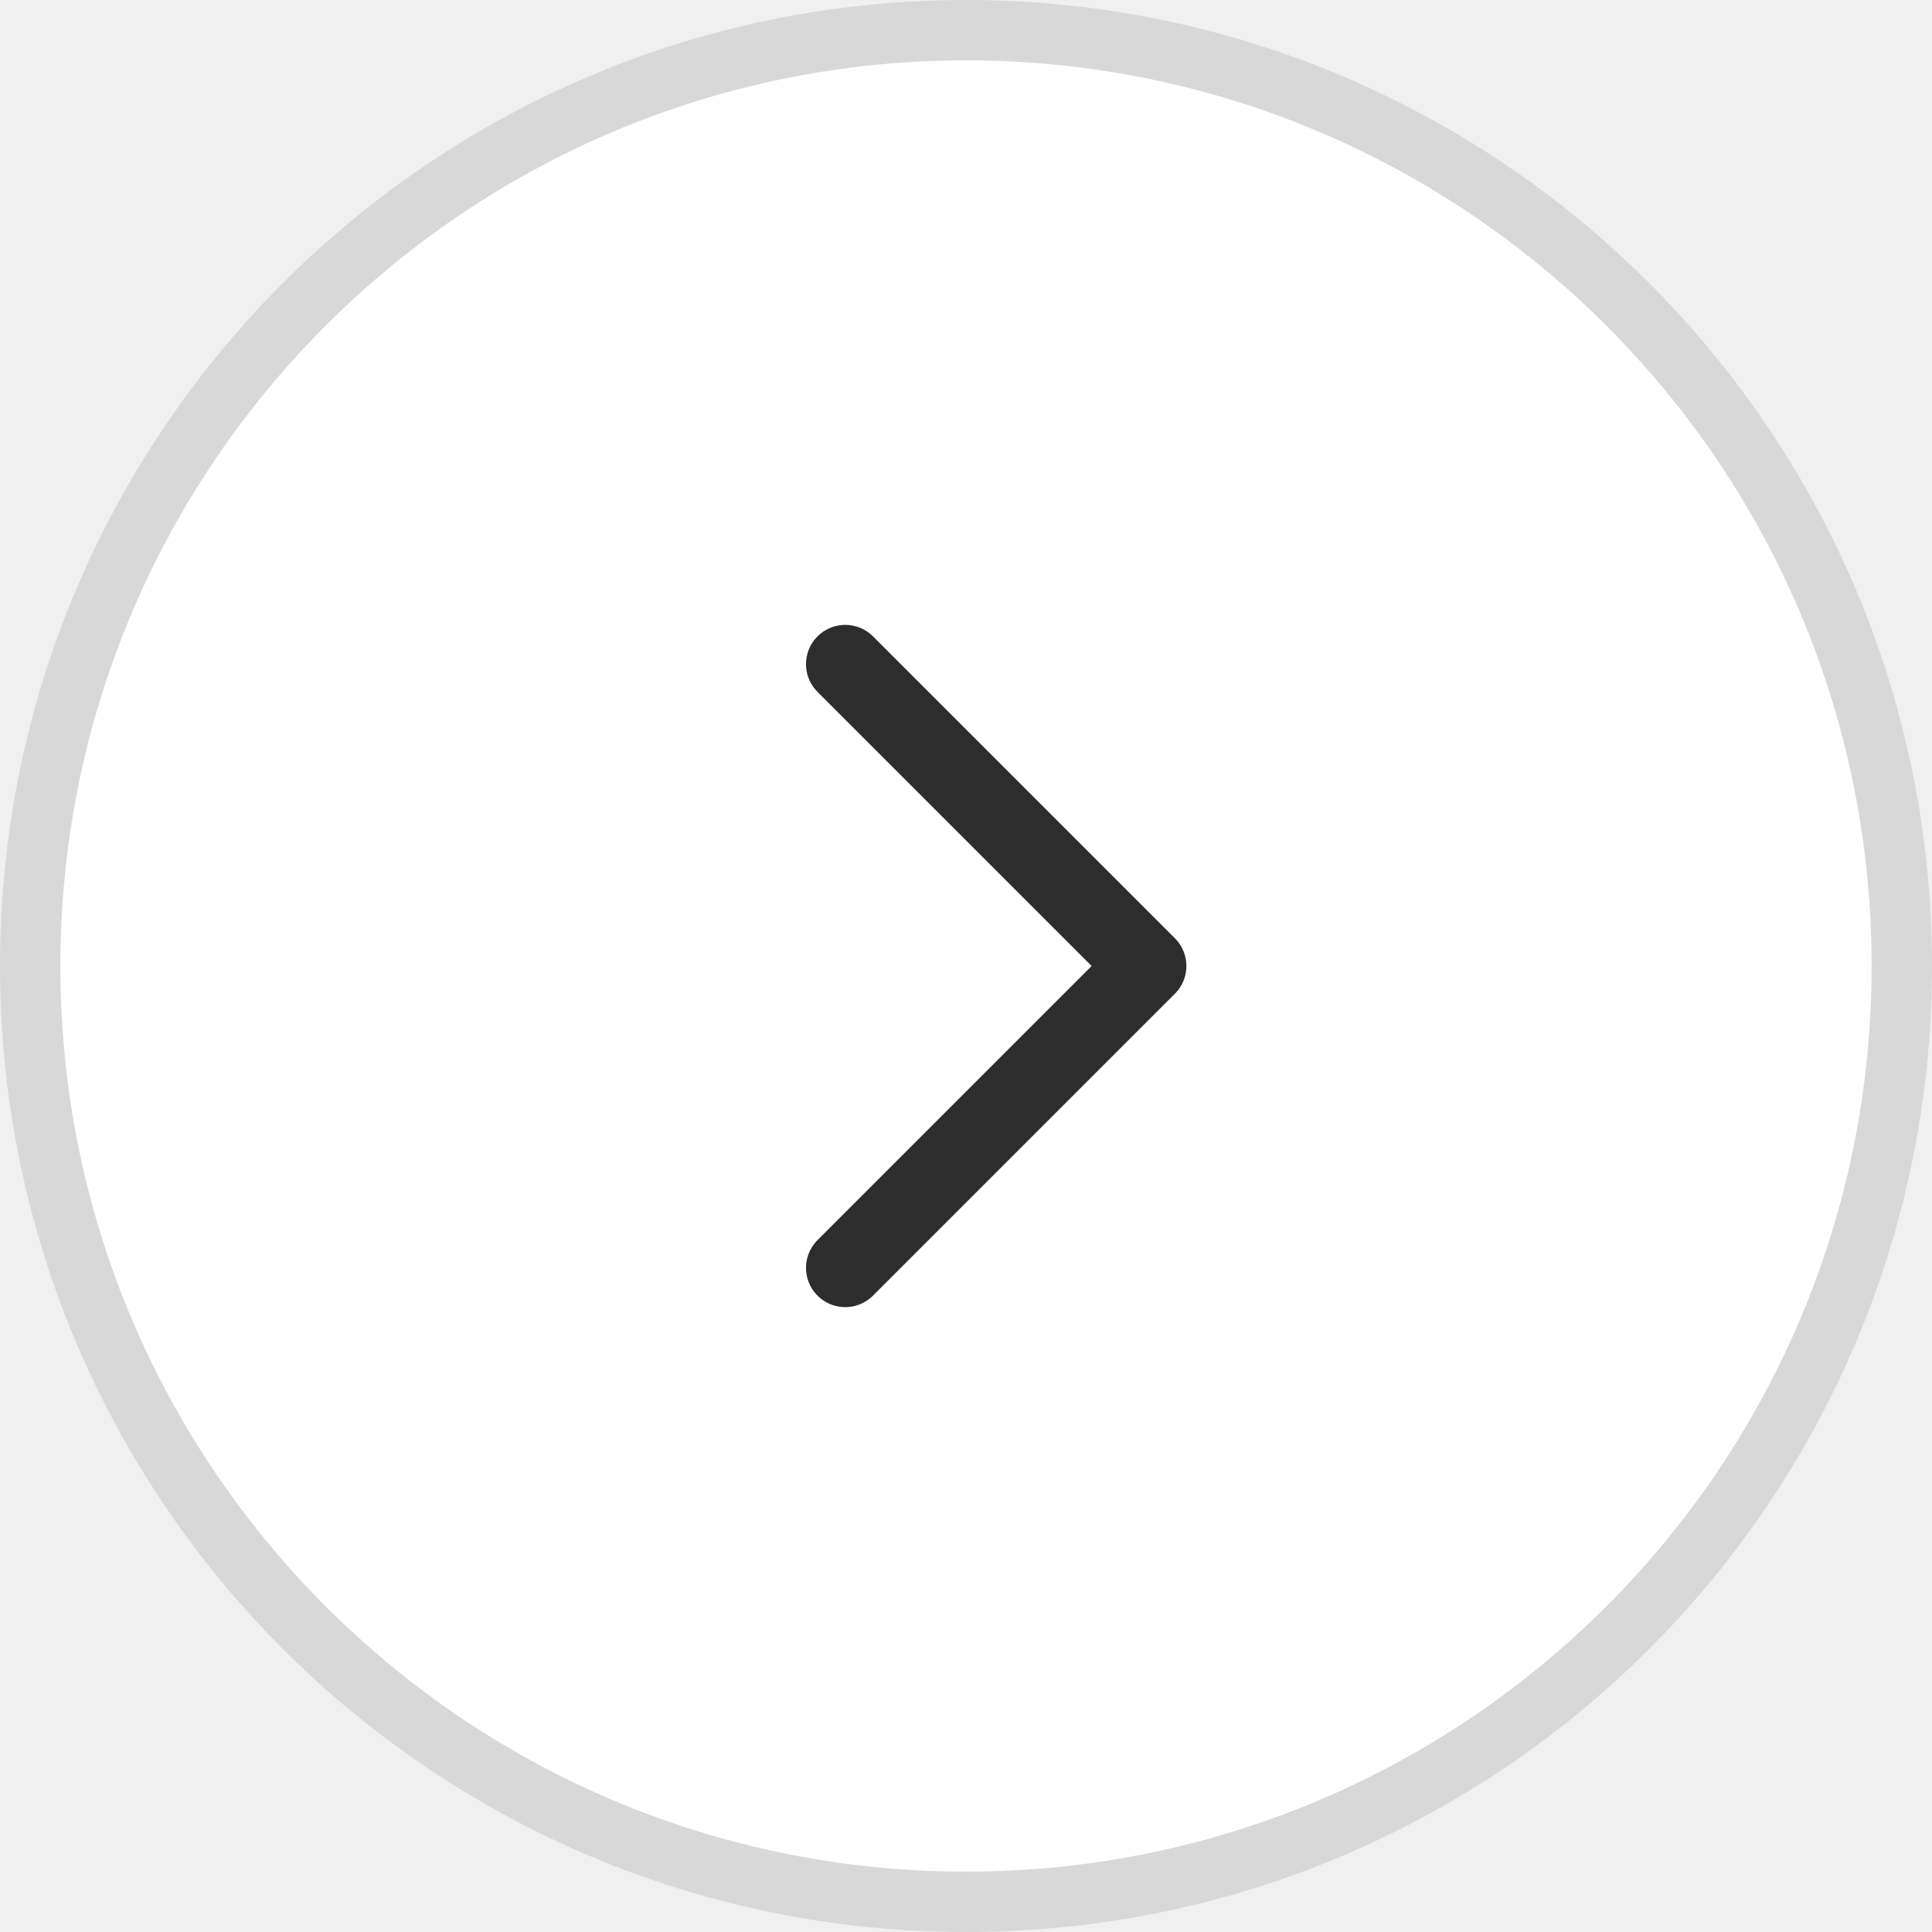
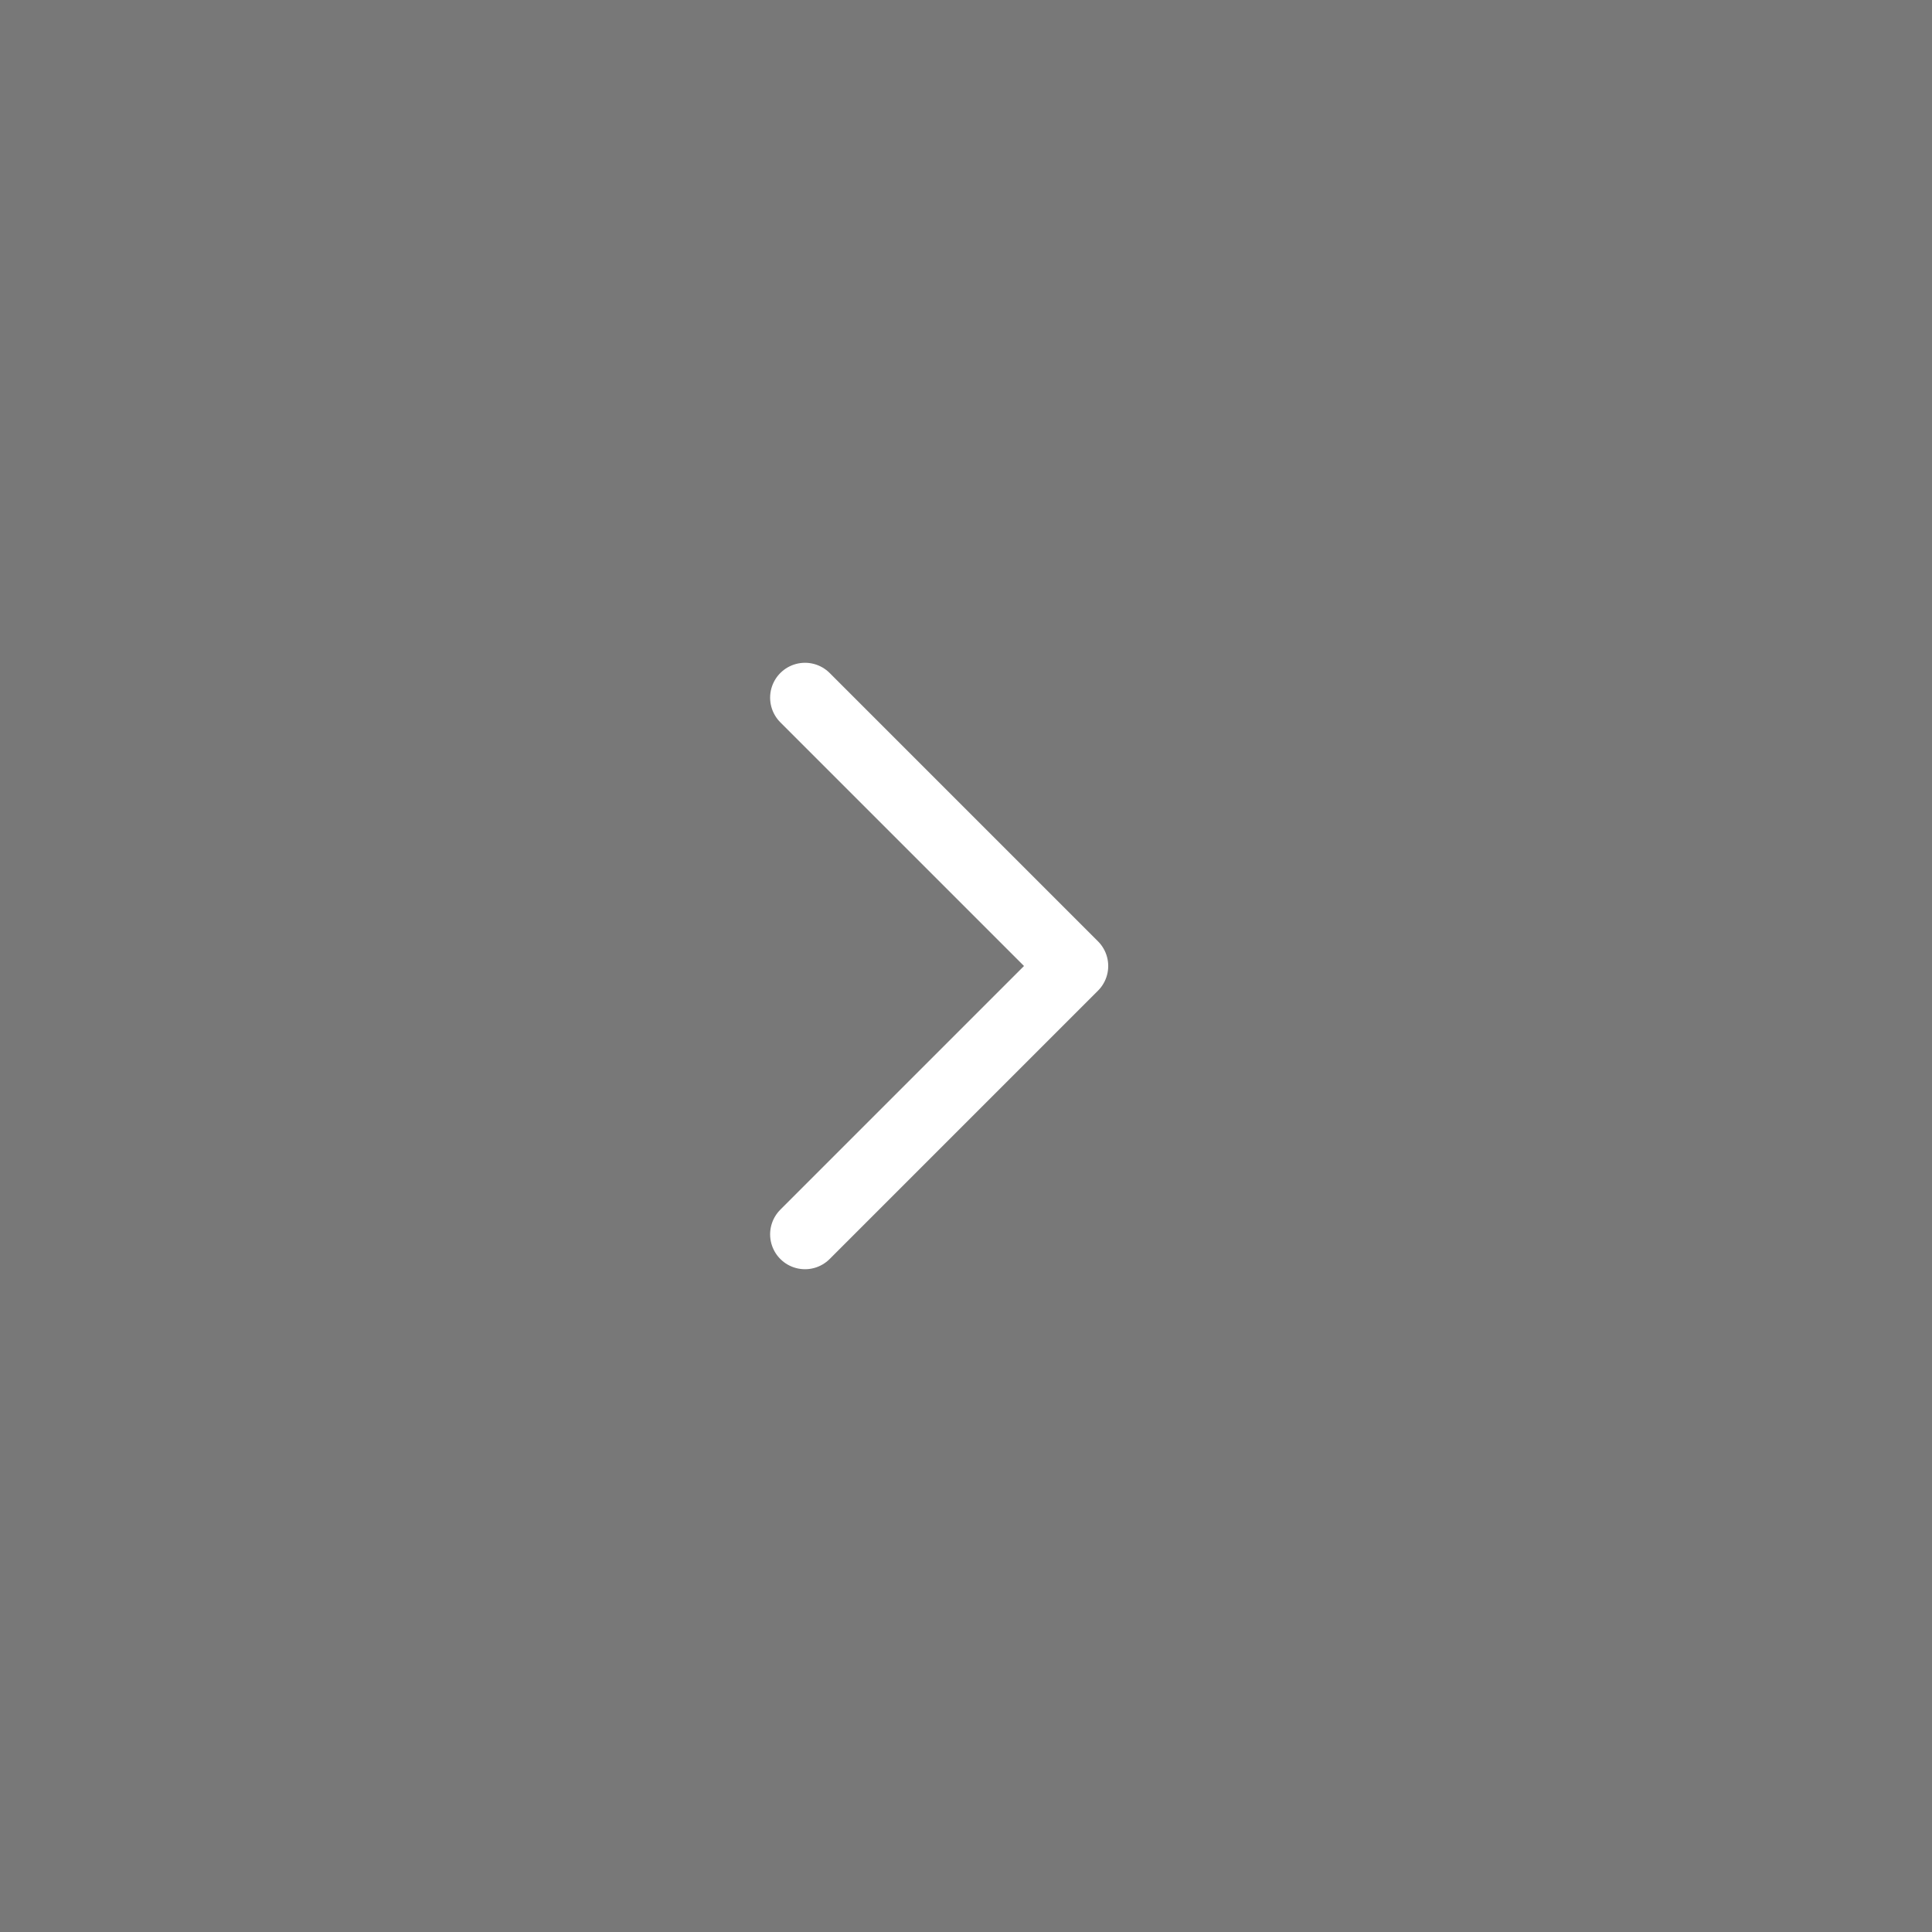
- <svg xmlns="http://www.w3.org/2000/svg" width="32" height="32" viewBox="0 0 32 32" fill="none">
-   <path d="M16 0.5C7.44 0.5 0.5 7.44 0.5 16C0.5 24.56 7.44 31.5 16 31.5C24.56 31.5 31.5 24.56 31.5 16C31.5 7.44 24.56 0.5 16 0.5Z" fill="white" />
-   <path d="M16 0.5C7.44 0.5 0.5 7.44 0.5 16C0.5 24.56 7.44 31.5 16 31.5C24.56 31.5 31.5 24.56 31.5 16C31.5 7.44 24.56 0.5 16 0.5Z" stroke="#D8D8D8" />
-   <path d="M14 21L19 16L14 11" stroke="#2D2D2D" stroke-width="1.3" stroke-linecap="round" stroke-linejoin="round" />
+ <svg xmlns="http://www.w3.org/2000/svg" width="36" height="36" viewBox="0 0 36 36" fill="none">
+   <rect width="36" height="36" fill="black" fill-opacity="0.5" />
+   <path d="M15 23L20 18L15 13" stroke="white" stroke-width="1.3" stroke-linecap="round" stroke-linejoin="round" />
</svg>
